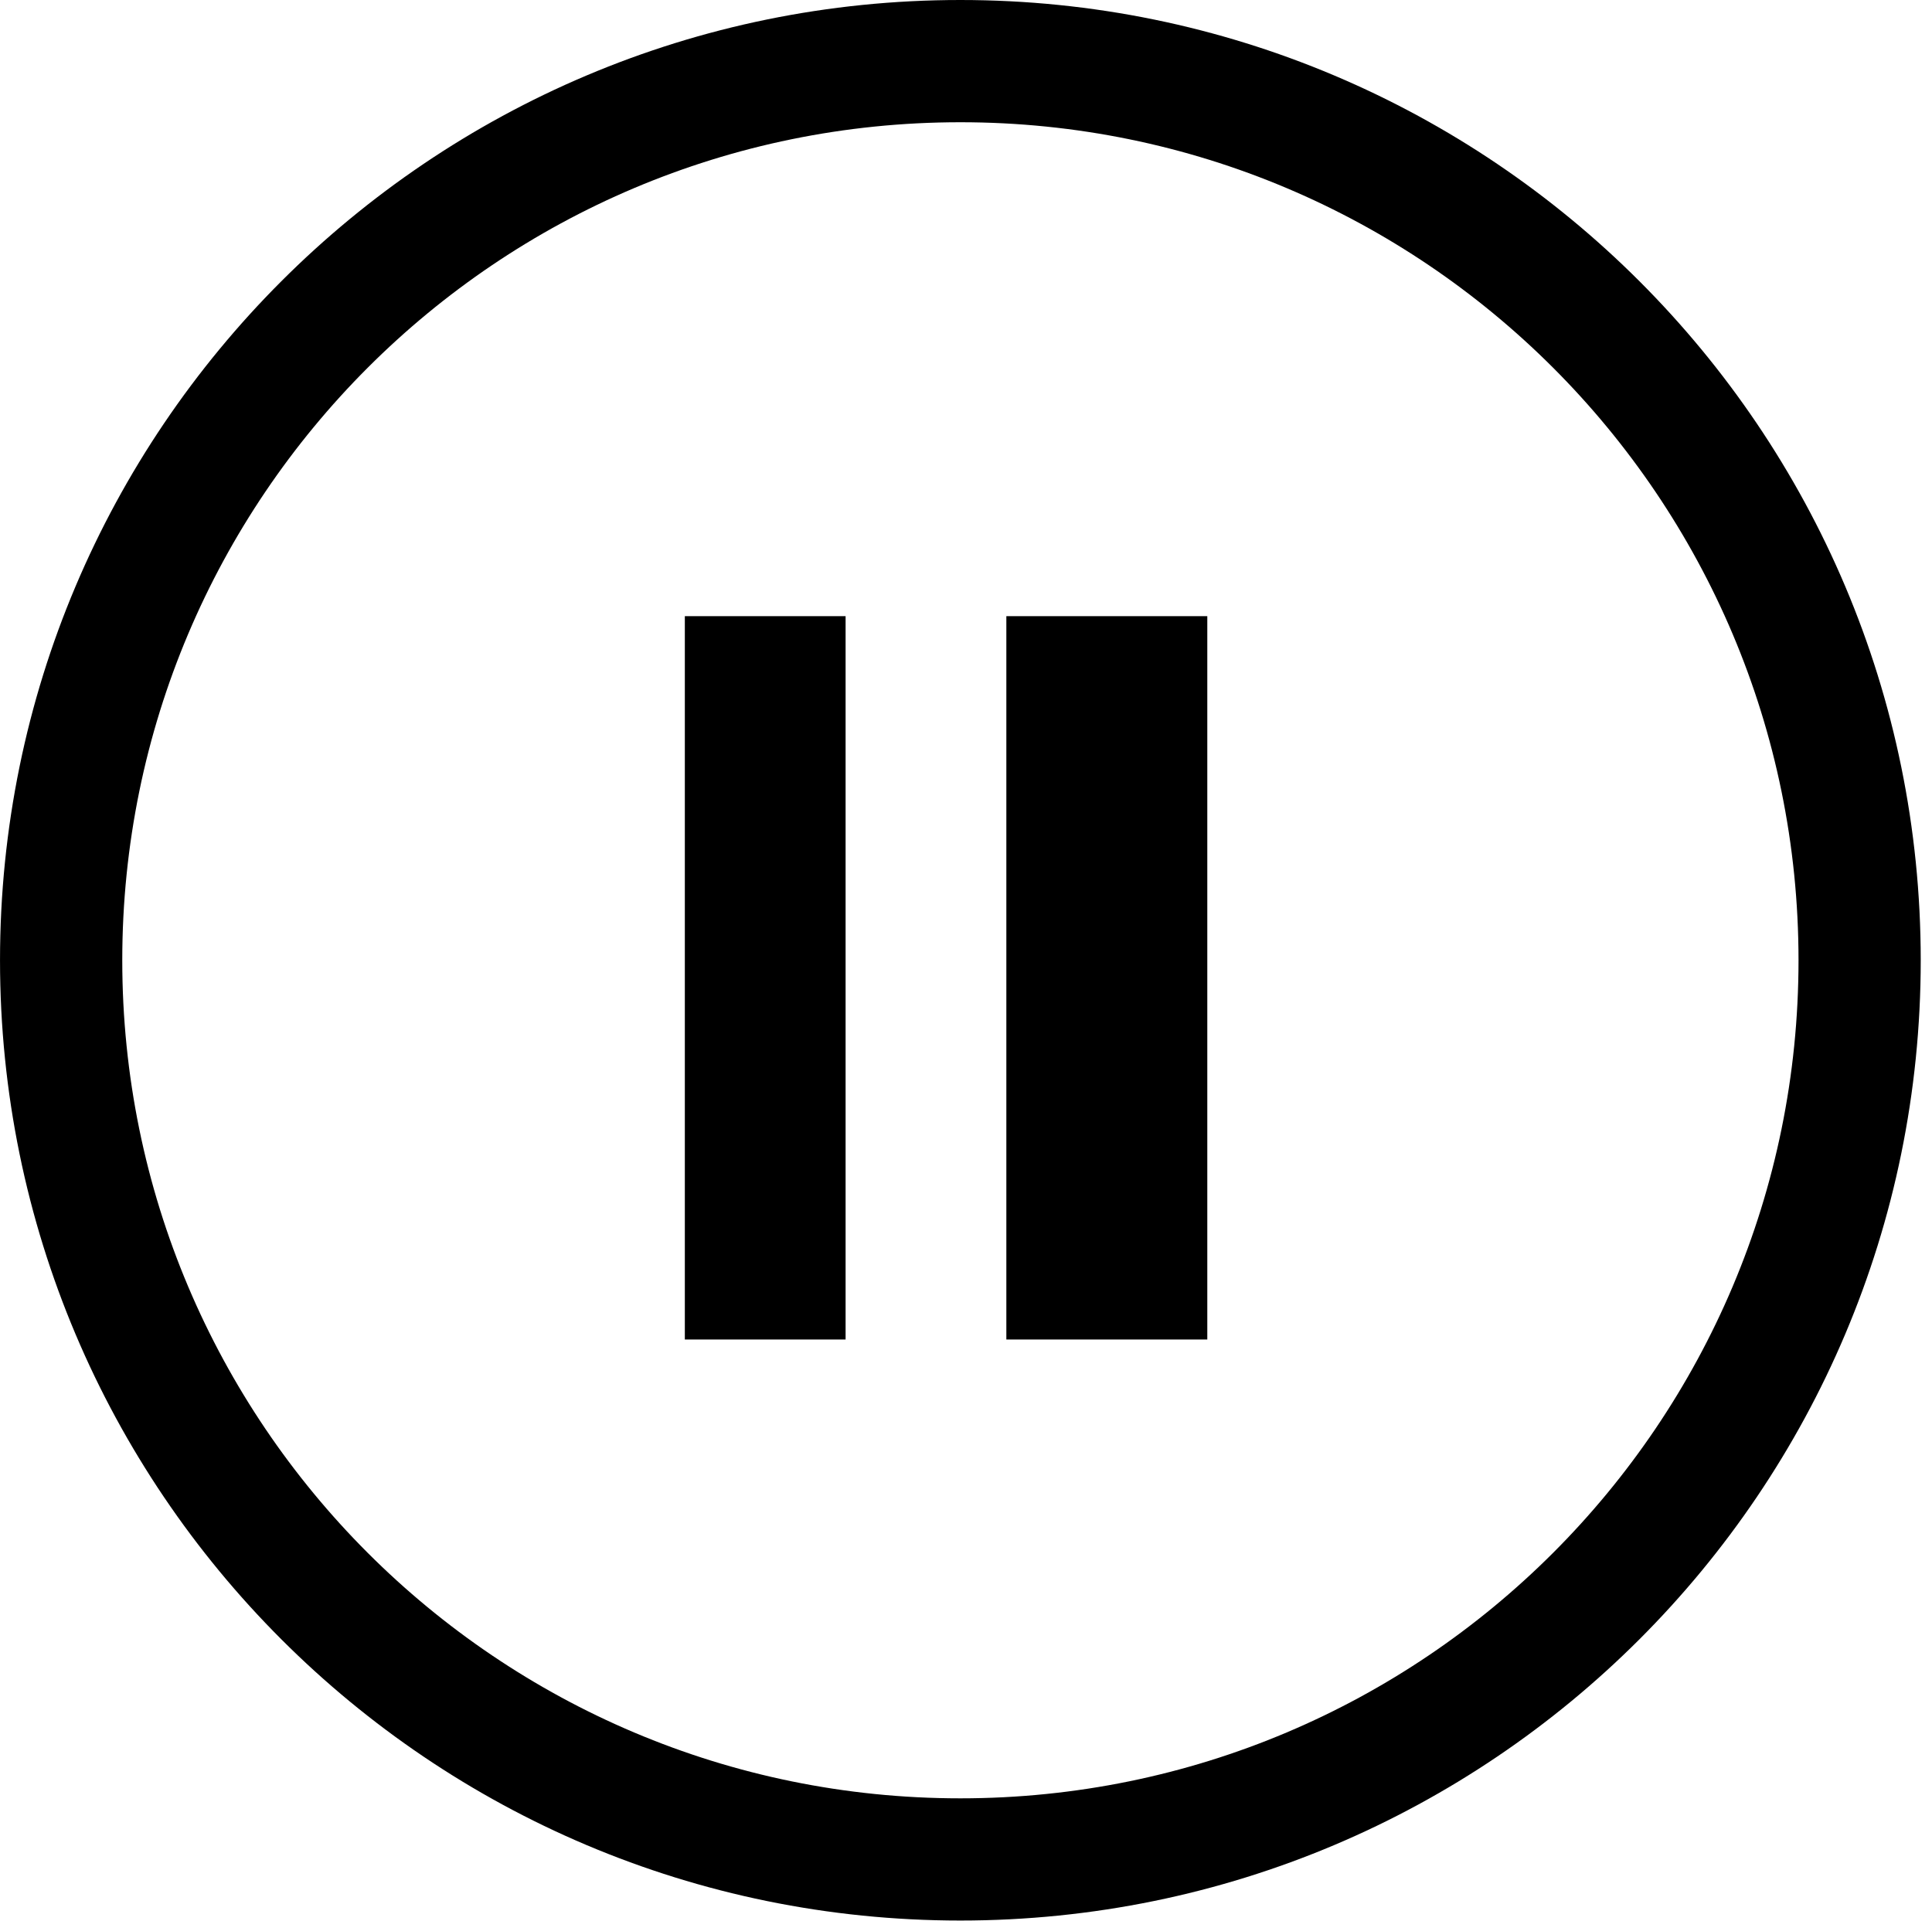
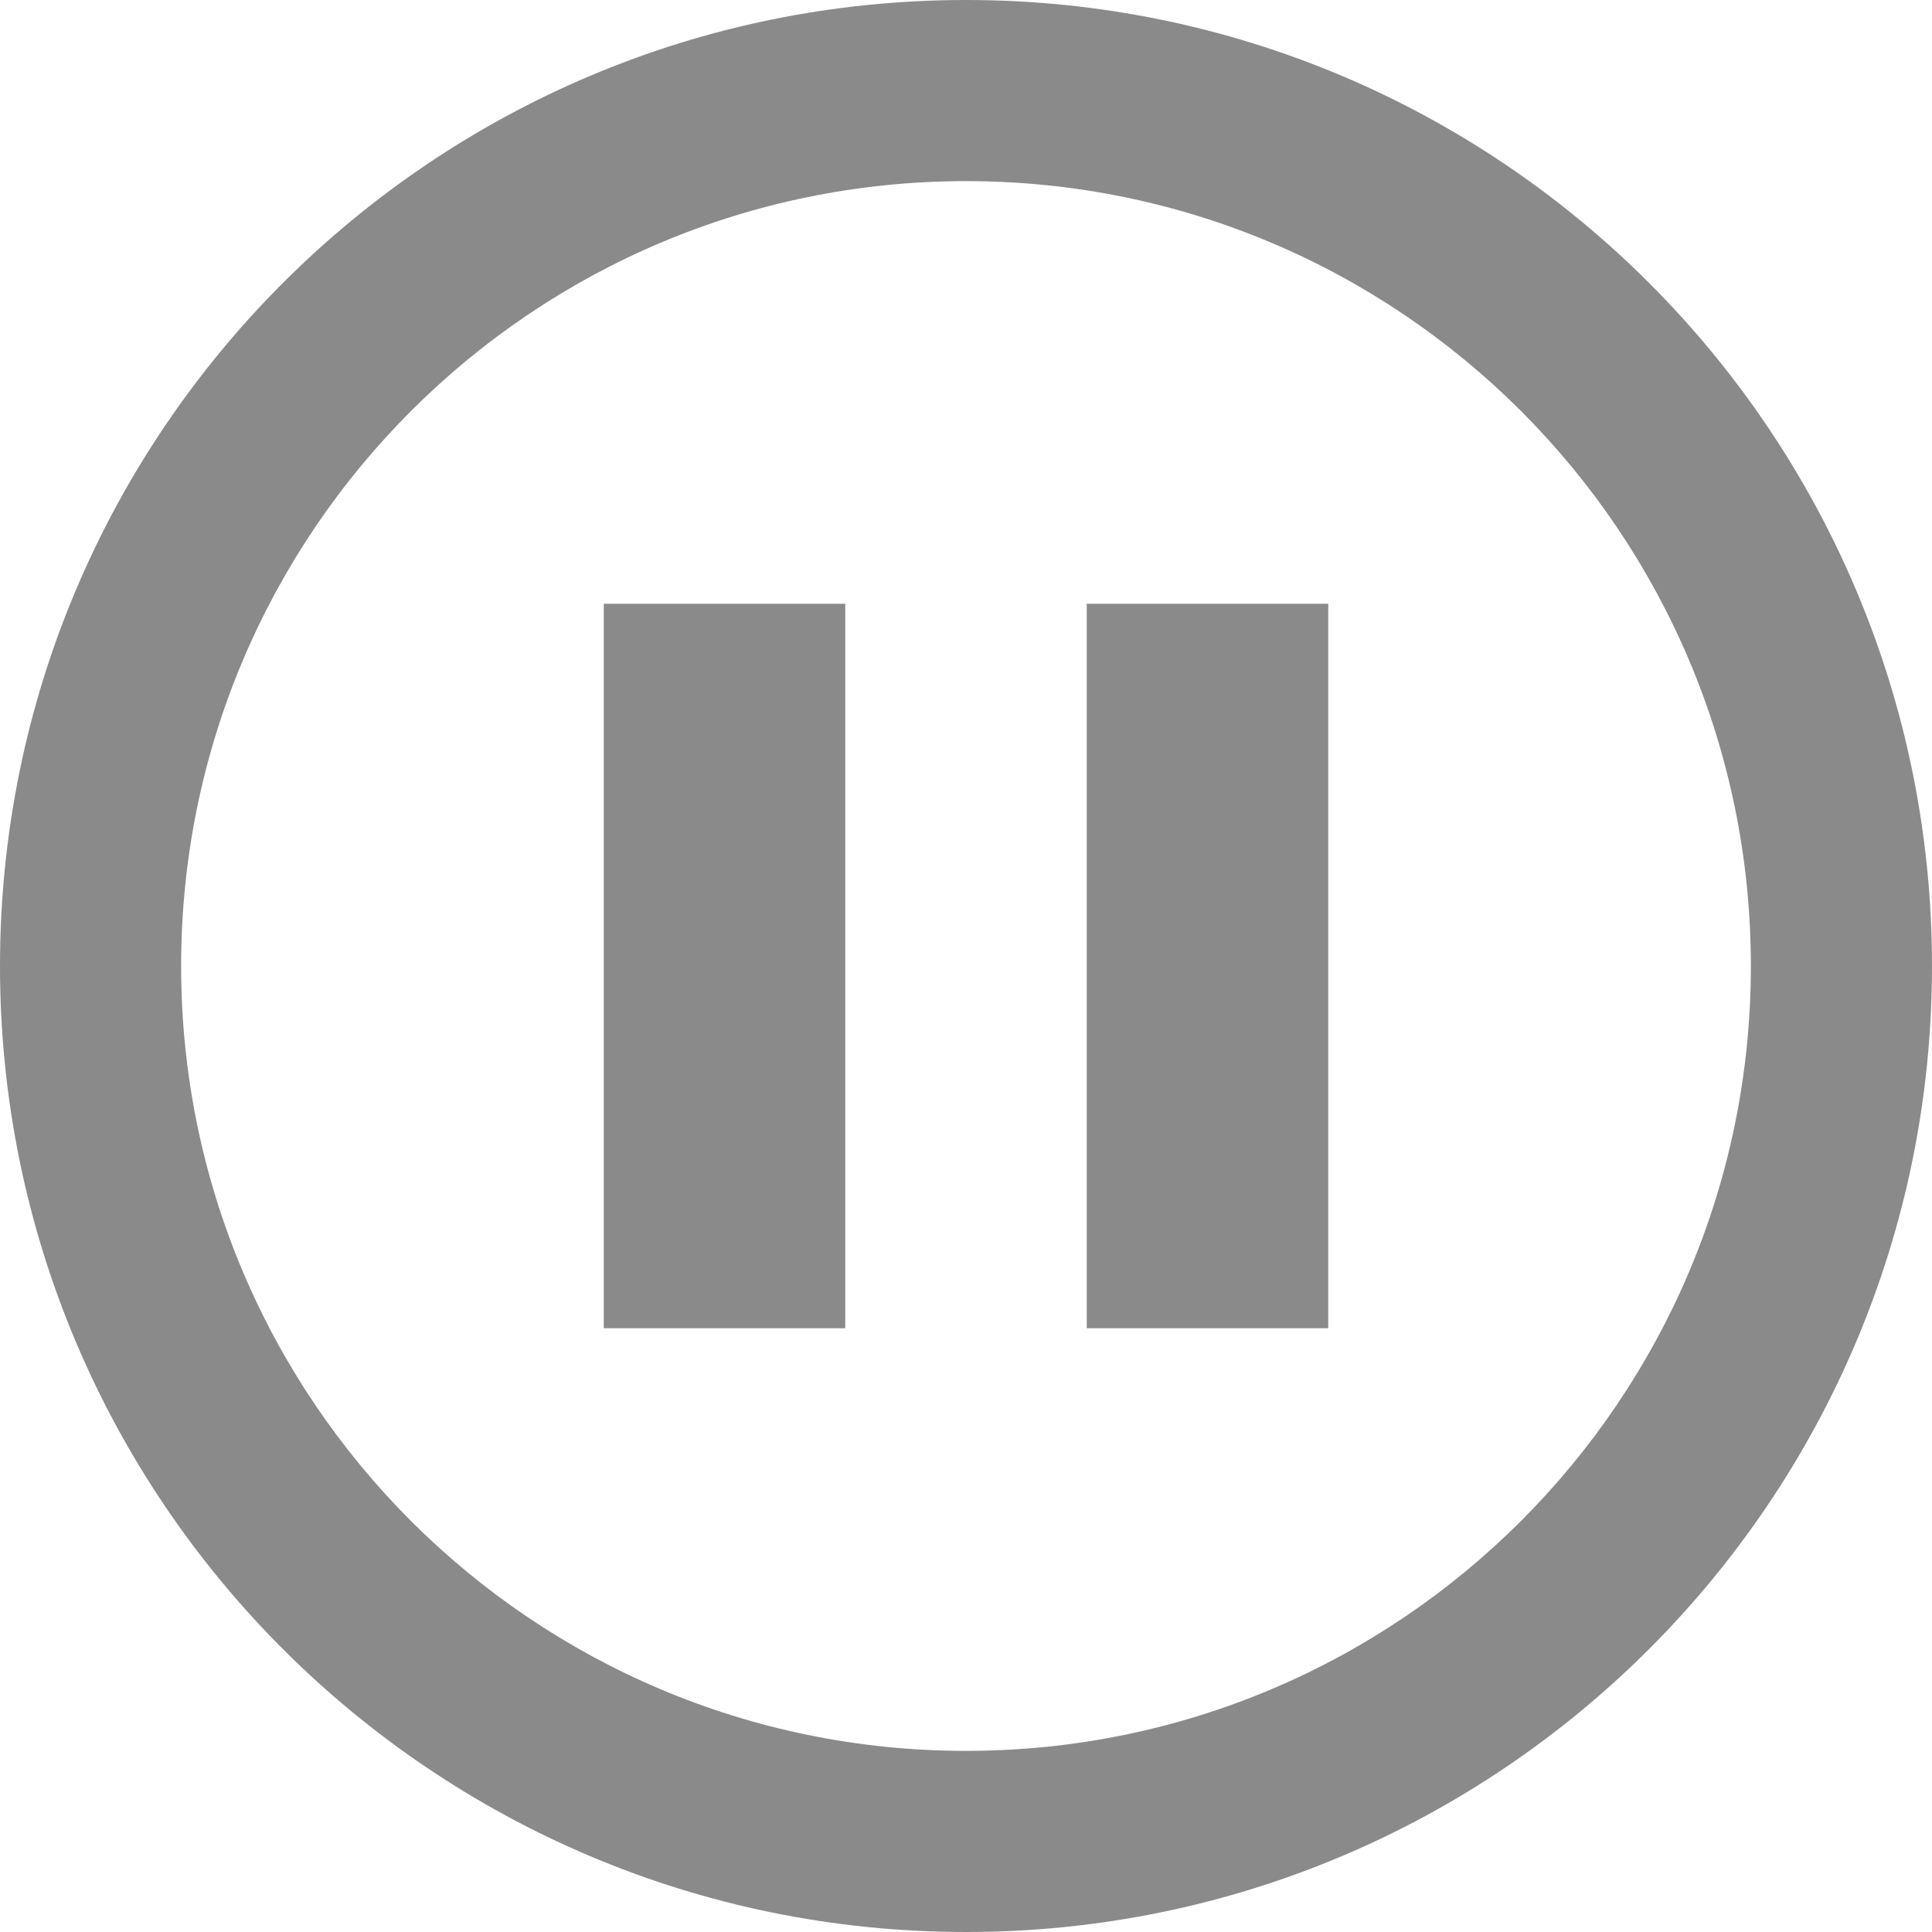
- <svg xmlns="http://www.w3.org/2000/svg" t="1732113009999" class="icon" viewBox="0 0 1030 1024" version="1.1" p-id="4302" width="32.188" height="32">
-   <path d="M512 0C229.26 0-4.0e-06 229.239-4.0e-06 512c0 282.783 229.239 512 512 512 282.783 0 512-229.217 512-512C1024.021 229.239 794.804 0 512 0zM512 958.843c-246.787 0-446.822-200.056-446.822-446.843 0-246.787 200.056-446.822 446.822-446.822 246.83 0 446.843 200.035 446.843 446.822C958.864 758.787 758.83 958.843 512 958.843z" p-id="4303" />
-   <path d="M365.102 328.528l85.705 0 0 385.671-85.705 0 0-385.671Z" p-id="4304" />
-   <path d="M536.512 328.528l107.131 0 0 385.671-107.131 0 0-385.671Z" p-id="4305" />
+ <svg xmlns="http://www.w3.org/2000/svg" t="1734191473136" class="icon" viewBox="0 0 1024 1024" version="1.1" p-id="6870" width="48" height="48">
+   <path d="M512 0C229.216 0 0 229.216 0 512s229.216 512 512 512 512-229.216 512-512S794.784 0 512 0z m0 928C282.24 928 96 741.76 96 512S282.24 96 512 96s416 186.24 416 416-186.24 416-416 416z m-192-608h128v384h-128z m256 0h128v384h-128z" p-id="6871" fill="#8a8a8a" />
</svg>
